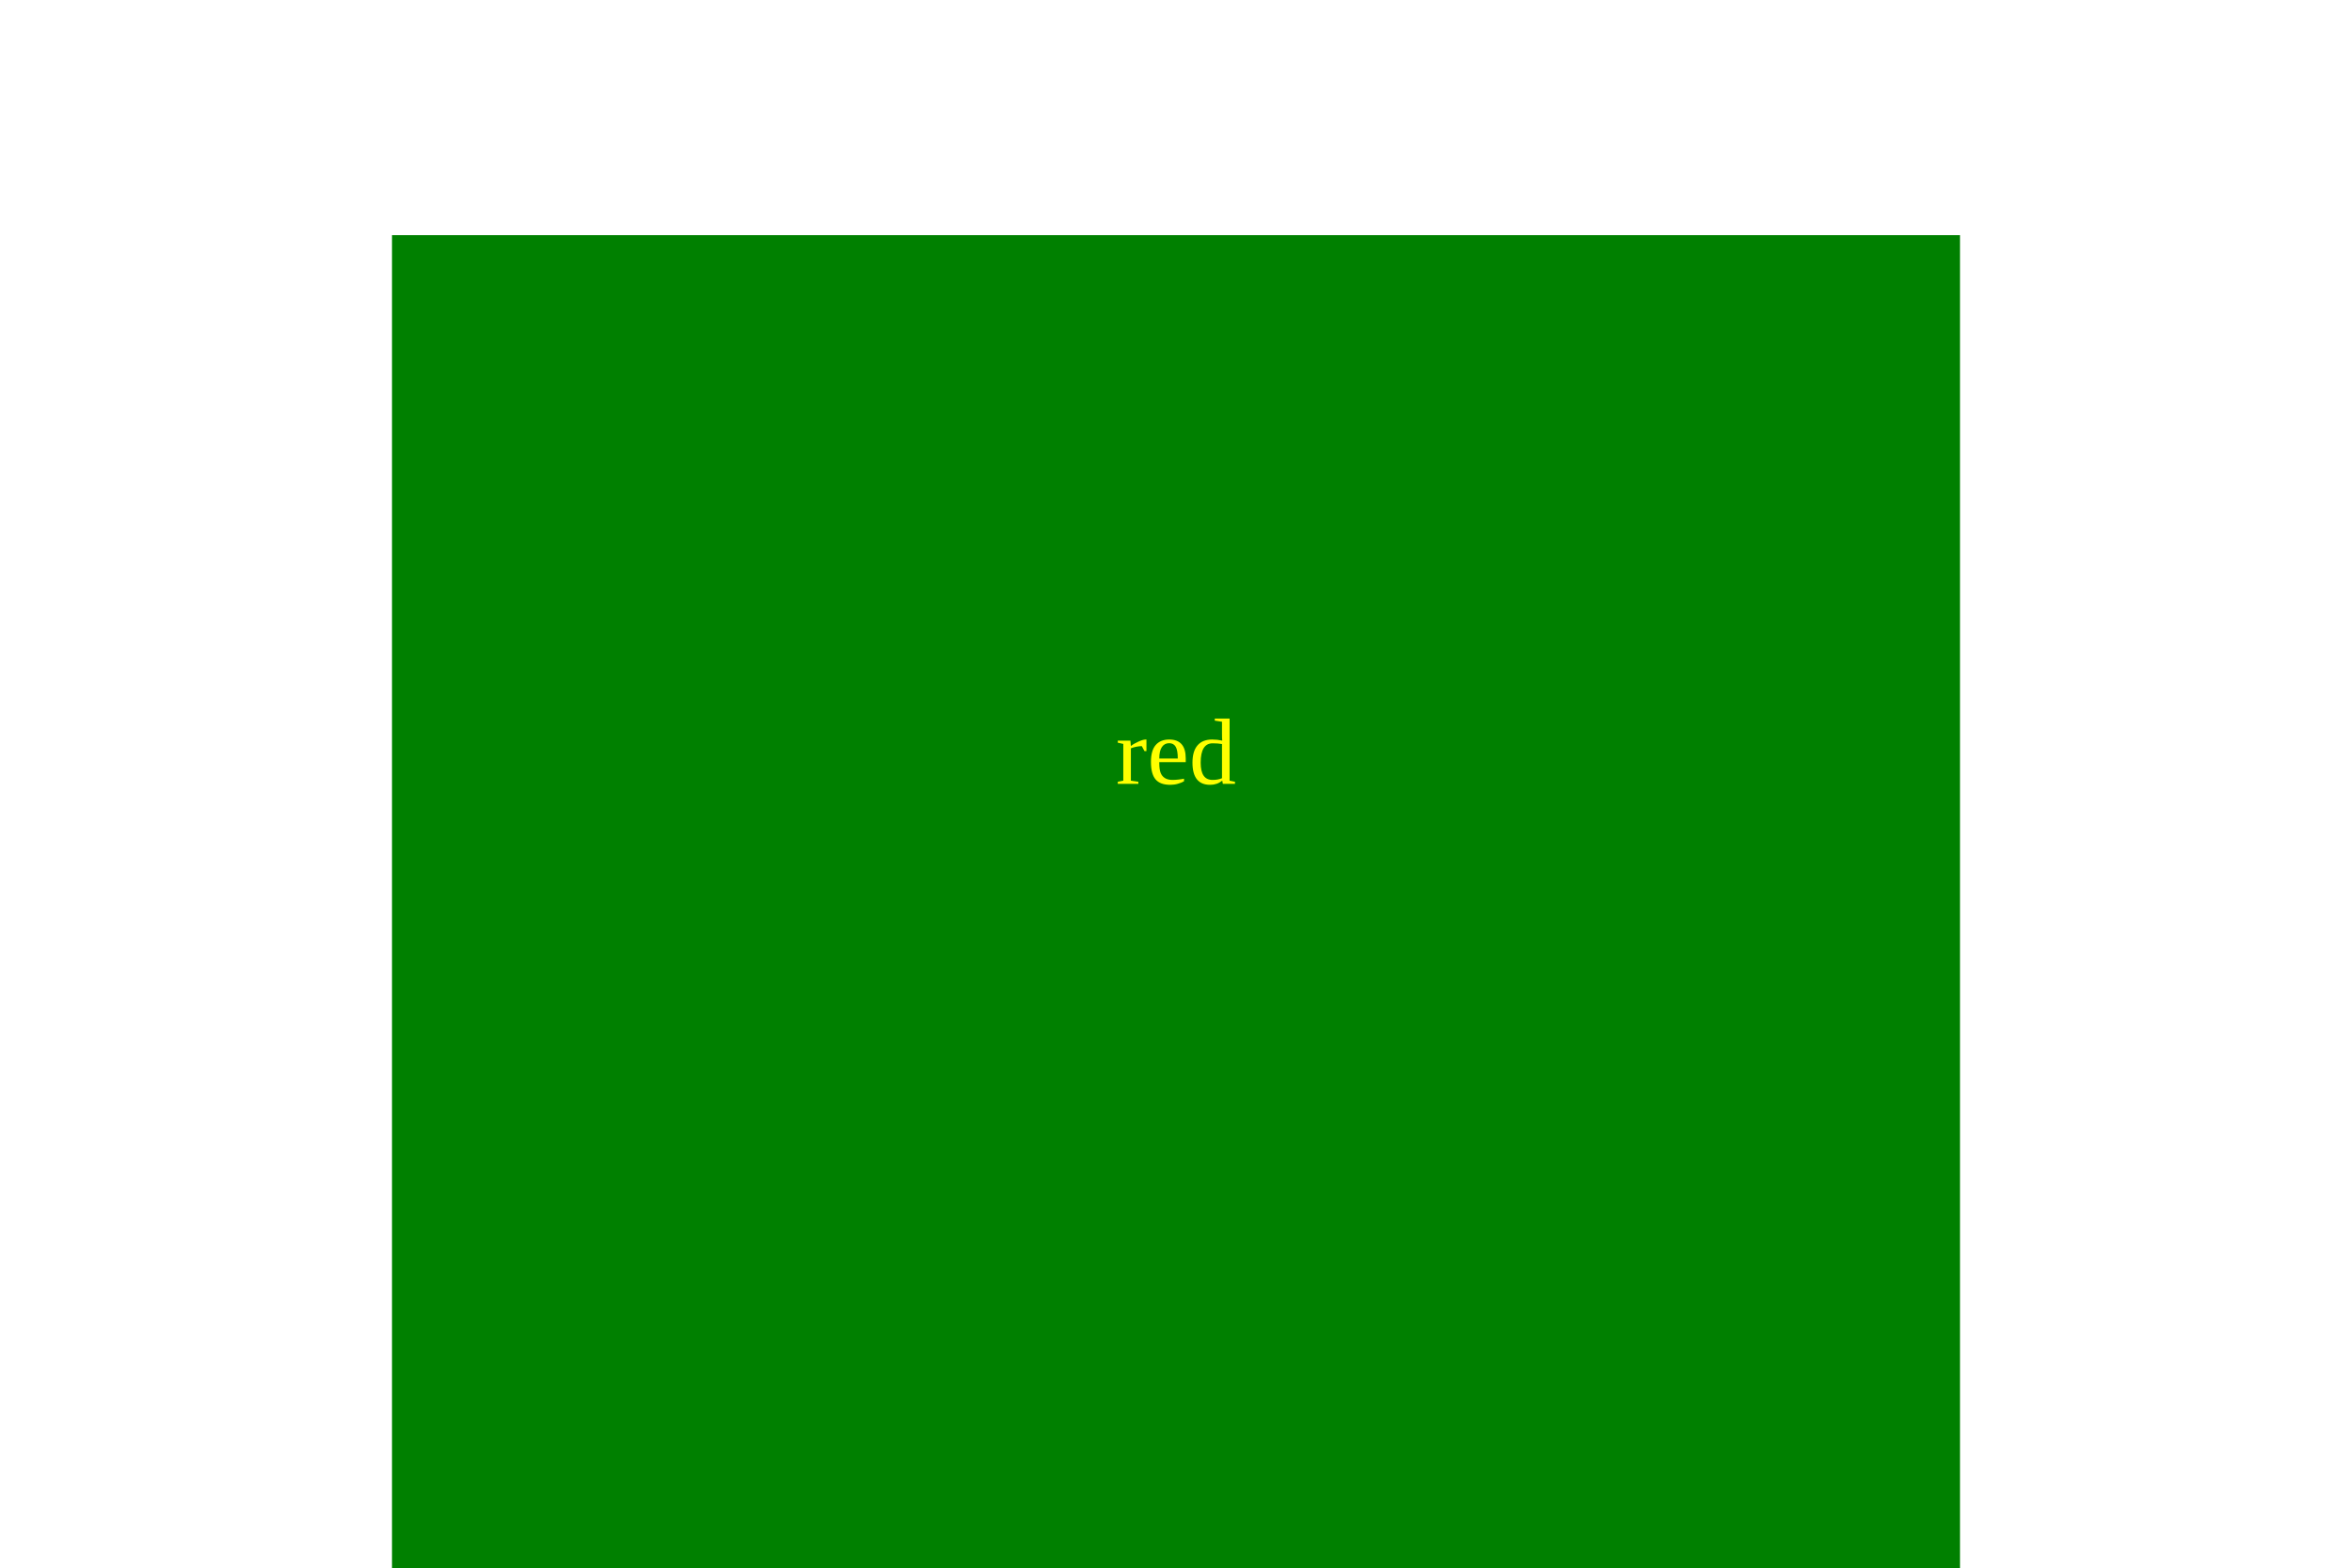
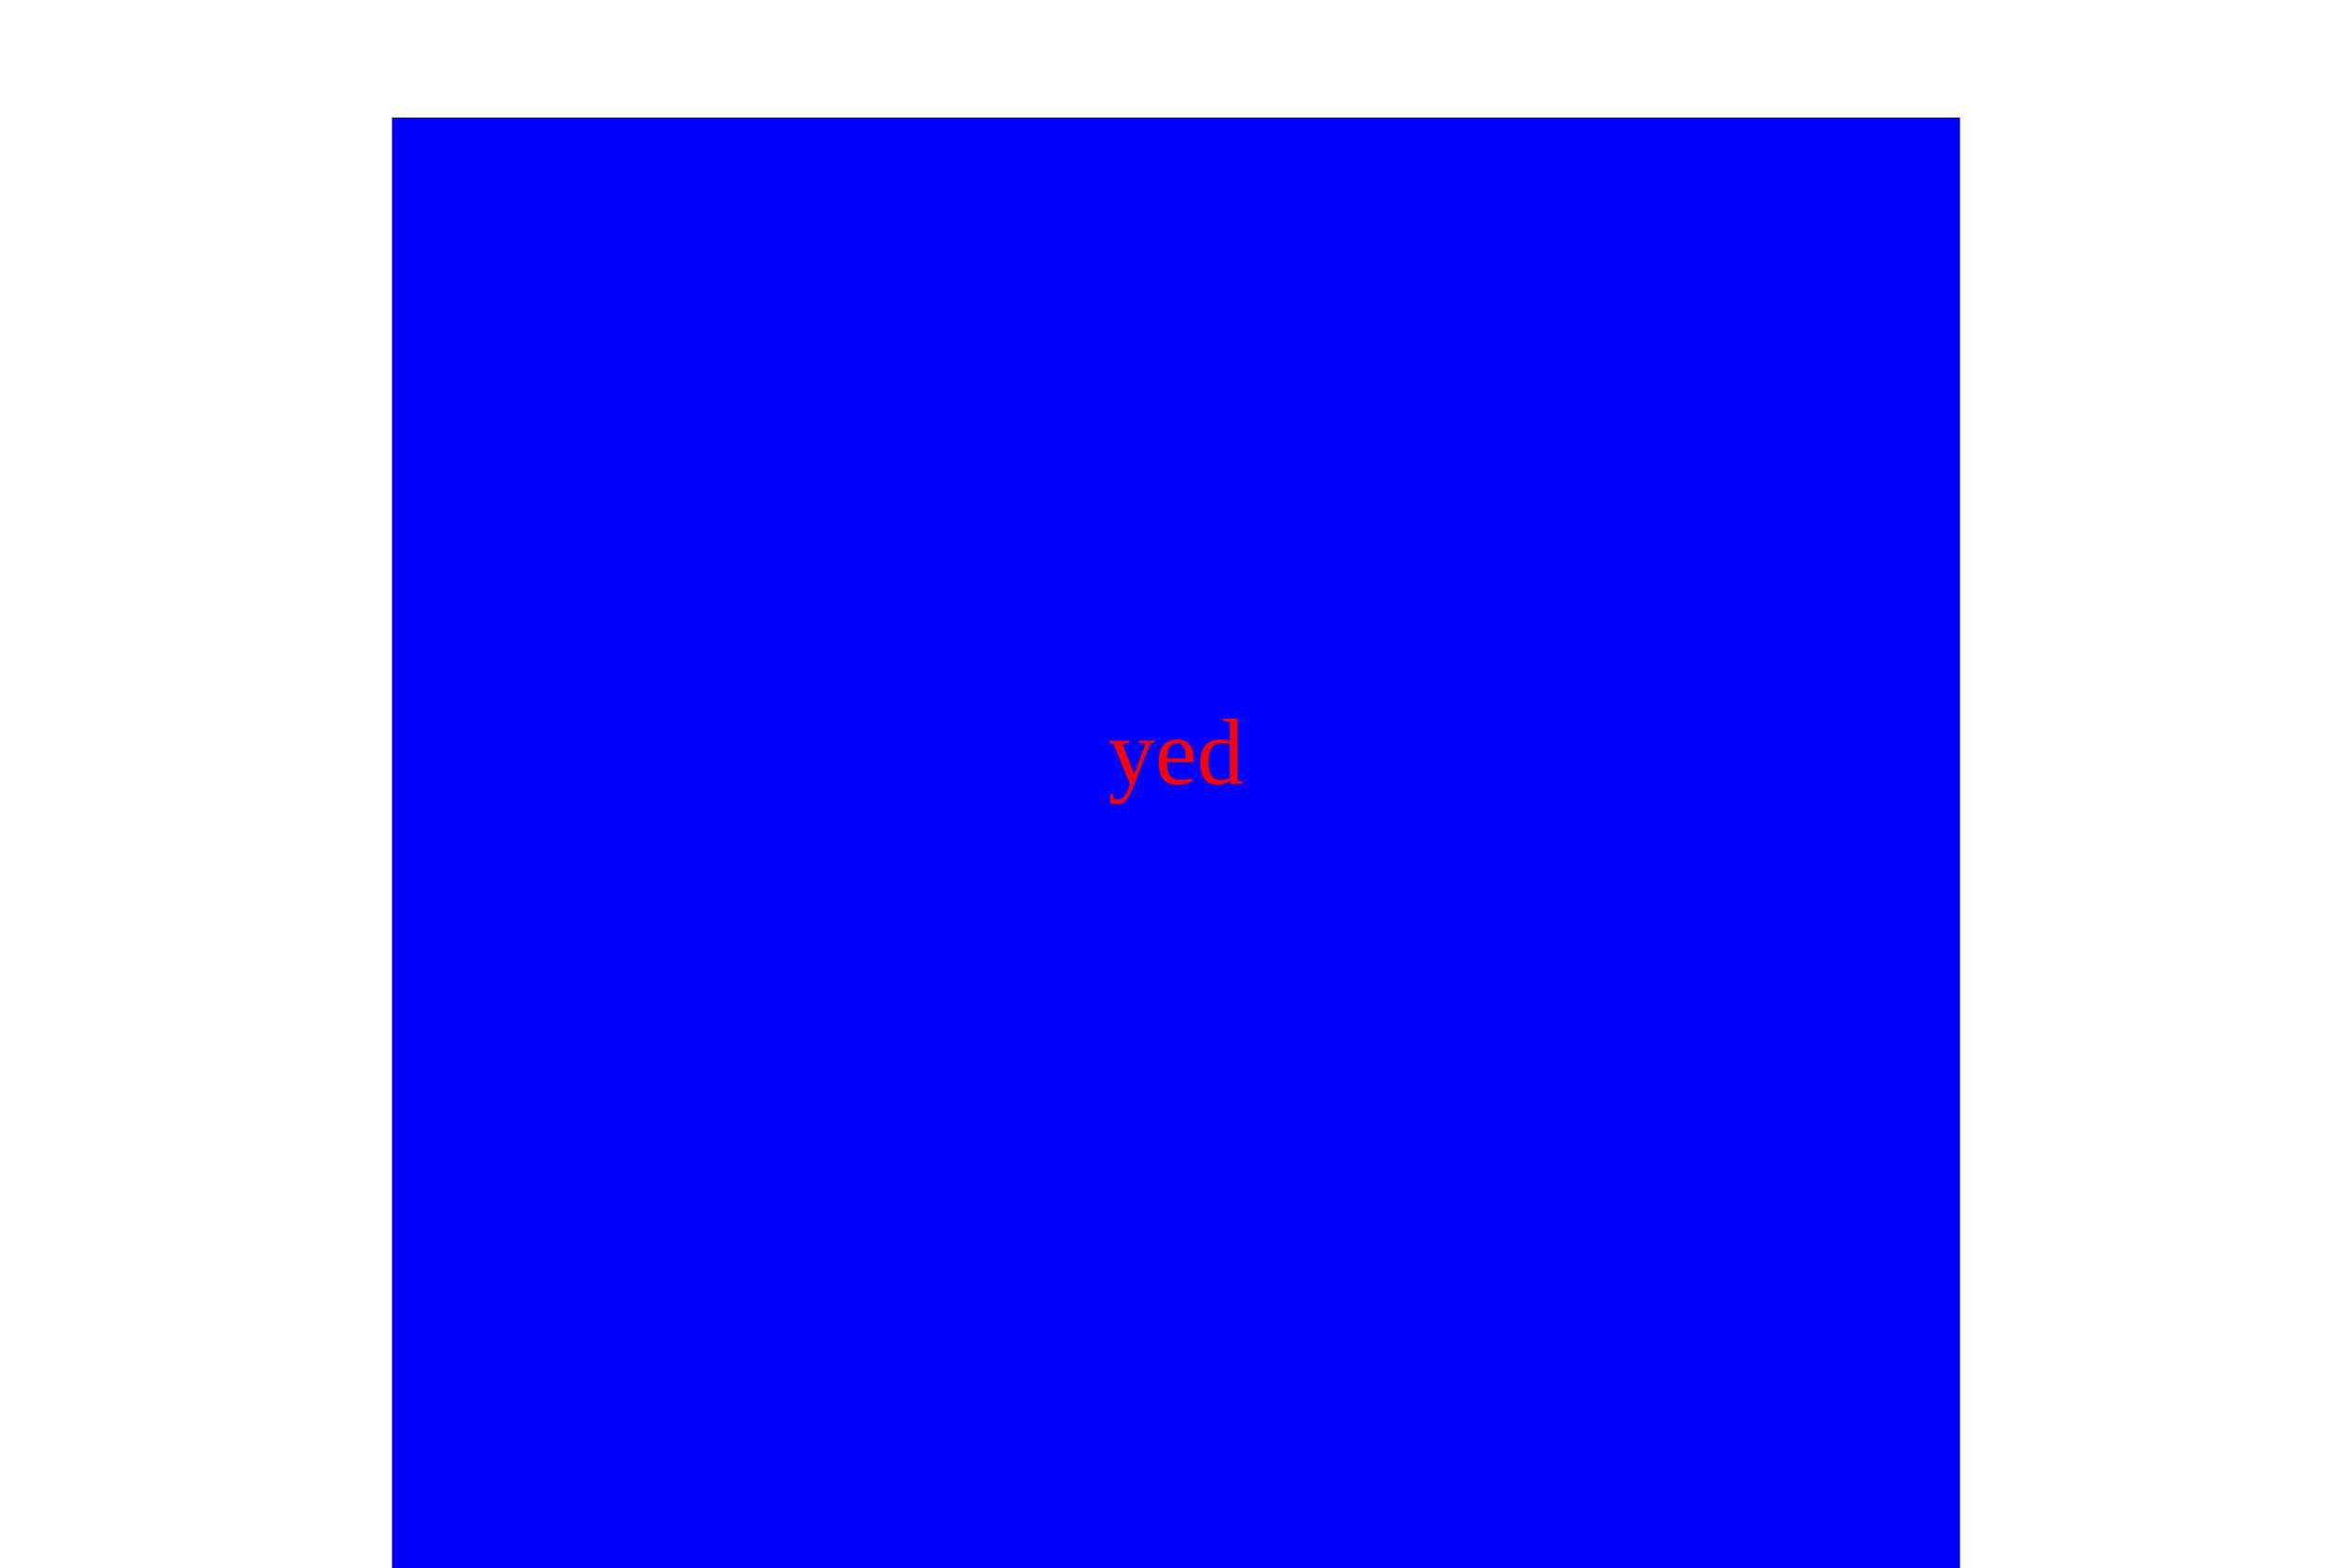
<svg xmlns="http://www.w3.org/2000/svg" width="300" height="200">
-   <rect x="50" y="30" width="200" height="200" fill="green" />
-   <text x="150" y="100" text-anchor="middle" alignment-baseline="middle" fill="yellow">red</text>
+   <rect x="50" y="15" width="200" height="200" fill="blue" />
+   <text x="150" y="100" text-anchor="middle" alignment-baseline="middle" fill="red">yed</text>
</svg>
